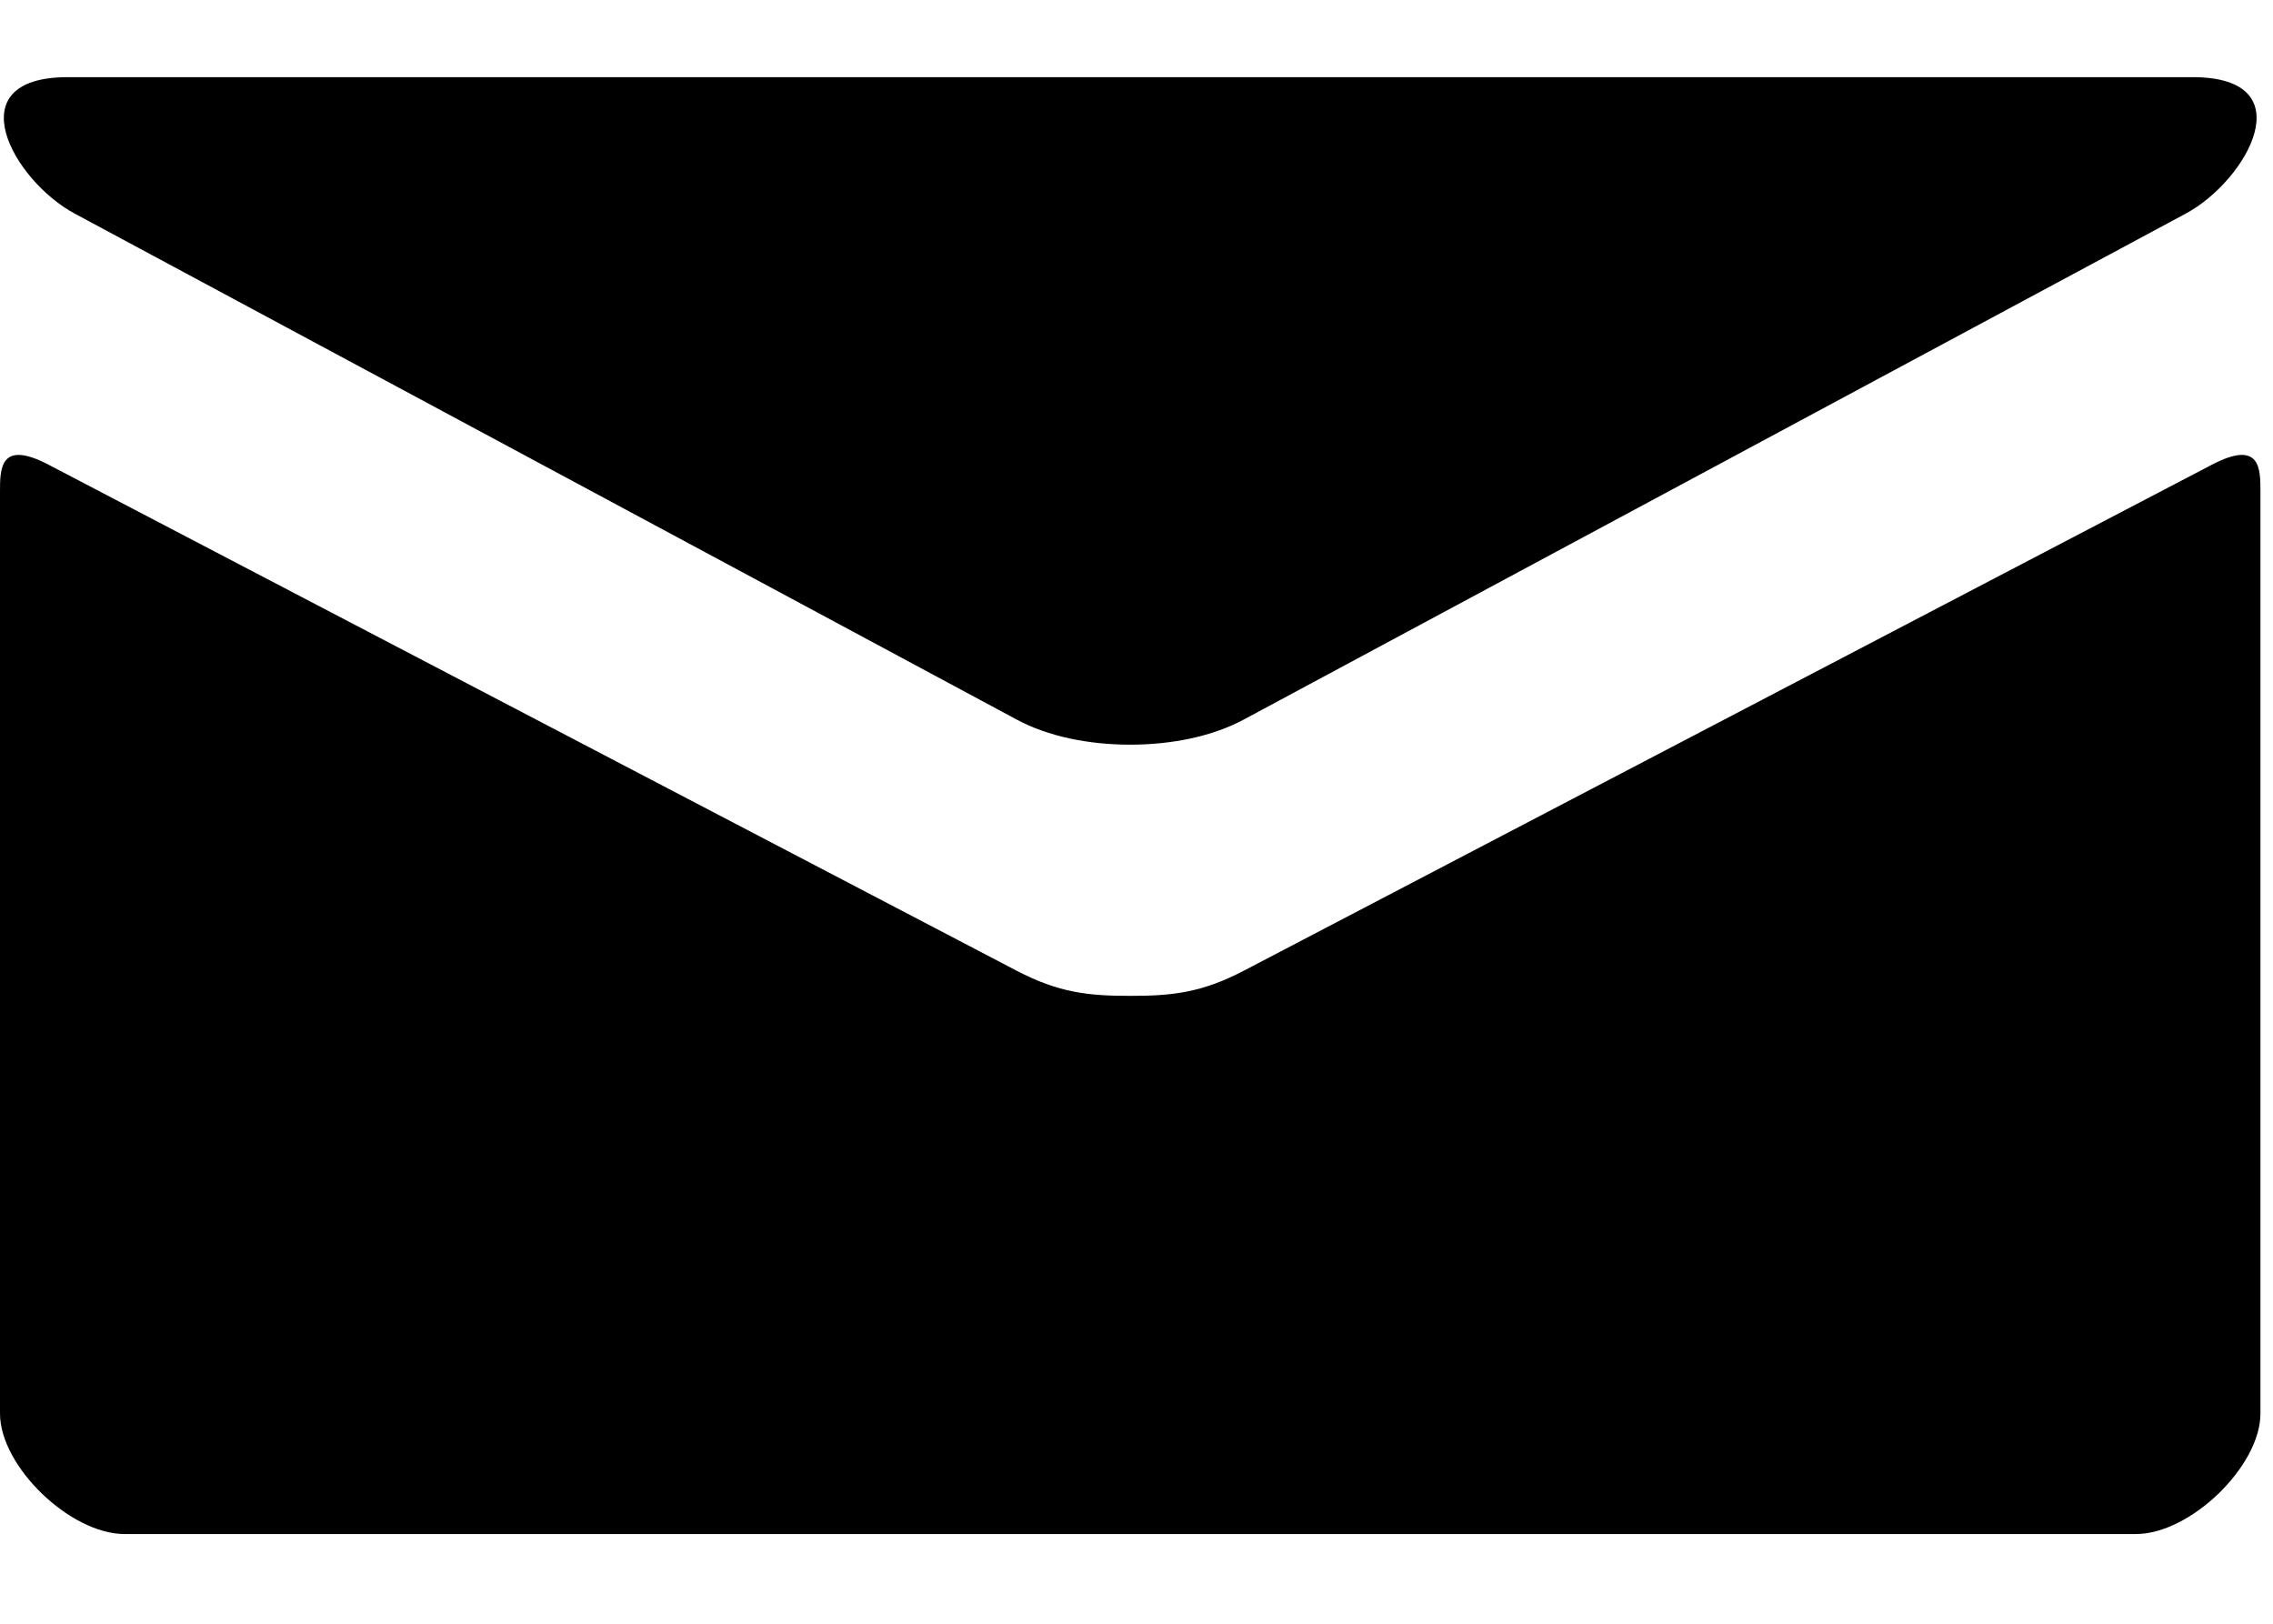
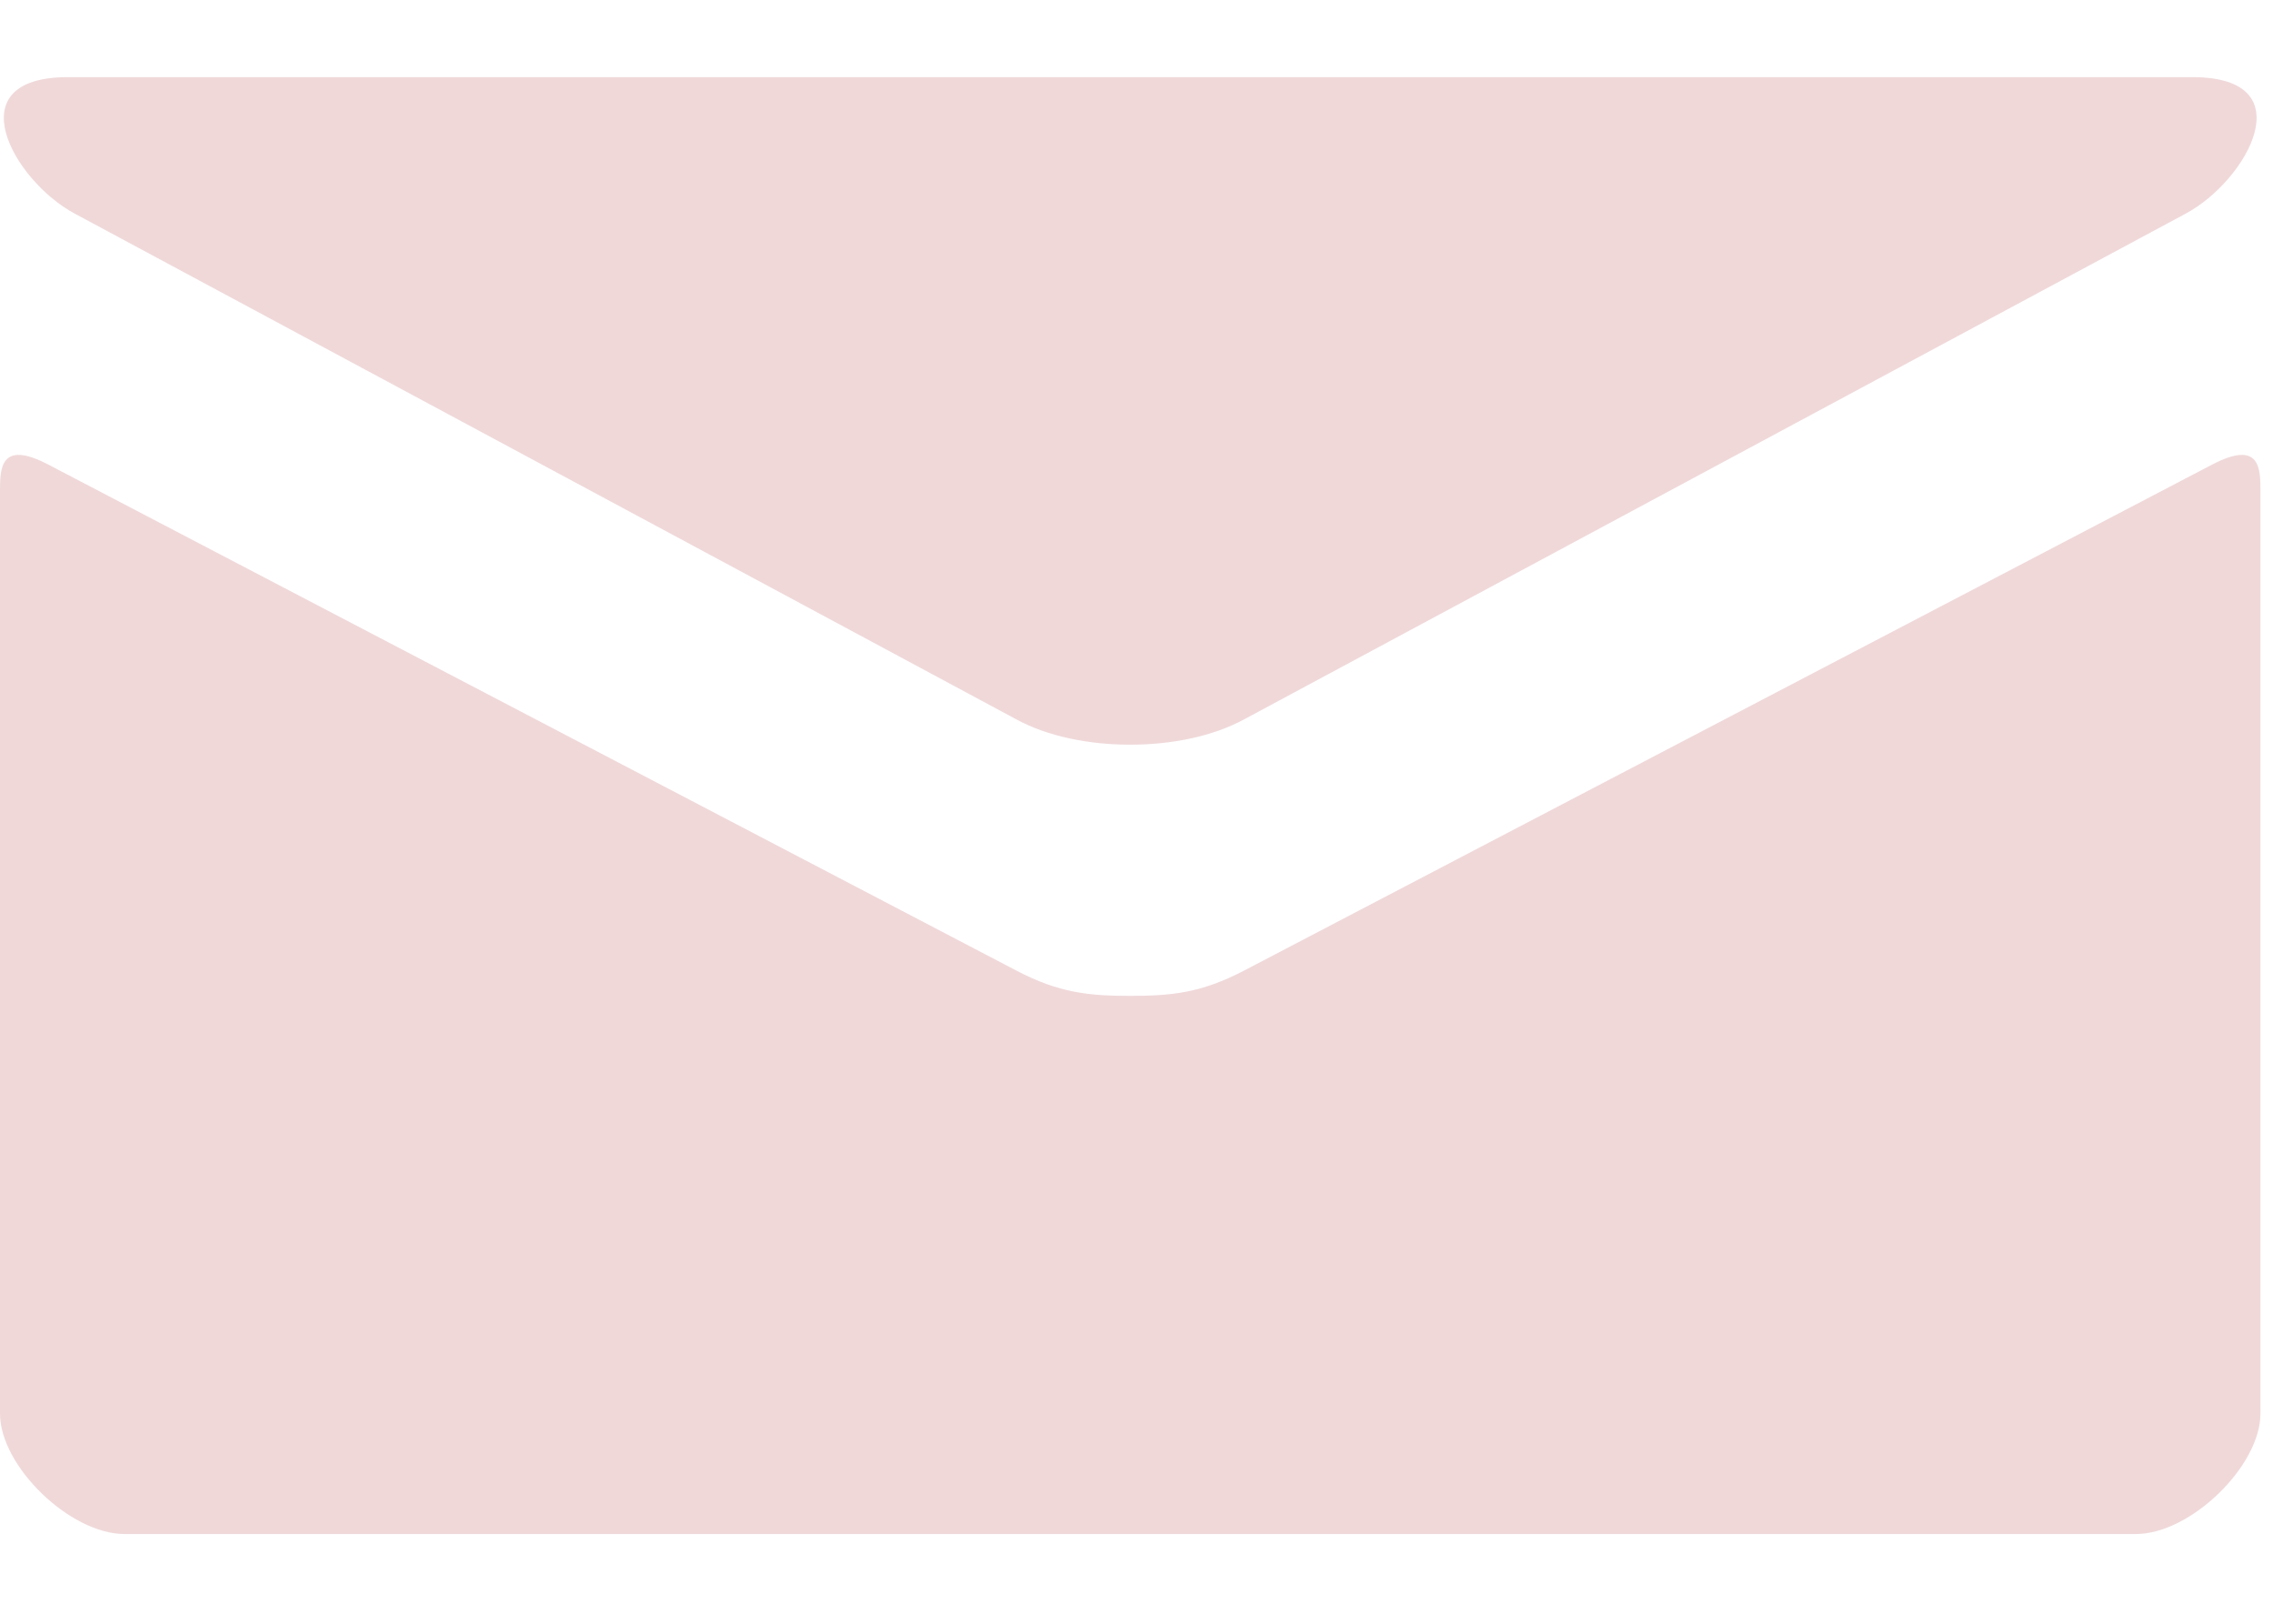
<svg xmlns="http://www.w3.org/2000/svg" viewBox="0 0 181 117" width="14" height="10">
  <defs>
    <clipPath clipPathUnits="userSpaceOnUse" id="cp1">
      <path d="M0 0L180 0L180 116L0 116Z" />
    </clipPath>
  </defs>
  <style>
		tspan { white-space:pre }
- 		.shp0 { fill: #000000 } 
+ 		.shp0 { fill: #f0d8d9 } 
	</style>
  <g id="Page 1" clip-path="url(#cp1)">
    <path id="Path 1" class="shp0" d="M176.13 30.86C170.58 33.75 102.46 69.37 99.06 71.14C95.66 72.92 93.28 73.15 90 73.15C86.71 73.15 84.34 72.92 80.94 71.14C77.54 69.37 9.42 33.75 3.87 30.86C-0.03 28.82 0 31.21 0 33.05L0 106.41C0 110.6 5.58 116 9.92 116L170.08 116C174.42 116 180 110.6 180 106.41L180 33.05C180 31.21 180.04 28.82 176.13 30.86ZM5.94 10.86C10.82 13.48 78.42 49.79 80.94 51.14C83.45 52.5 86.71 53.15 90 53.15C93.28 53.15 96.54 52.5 99.06 51.14C101.58 49.79 169.18 13.48 174.06 10.86C178.94 8.23 183.57 0 174.59 0L5.4 0C-3.56 0 1.05 8.23 5.94 10.86Z" />
  </g>
</svg>
